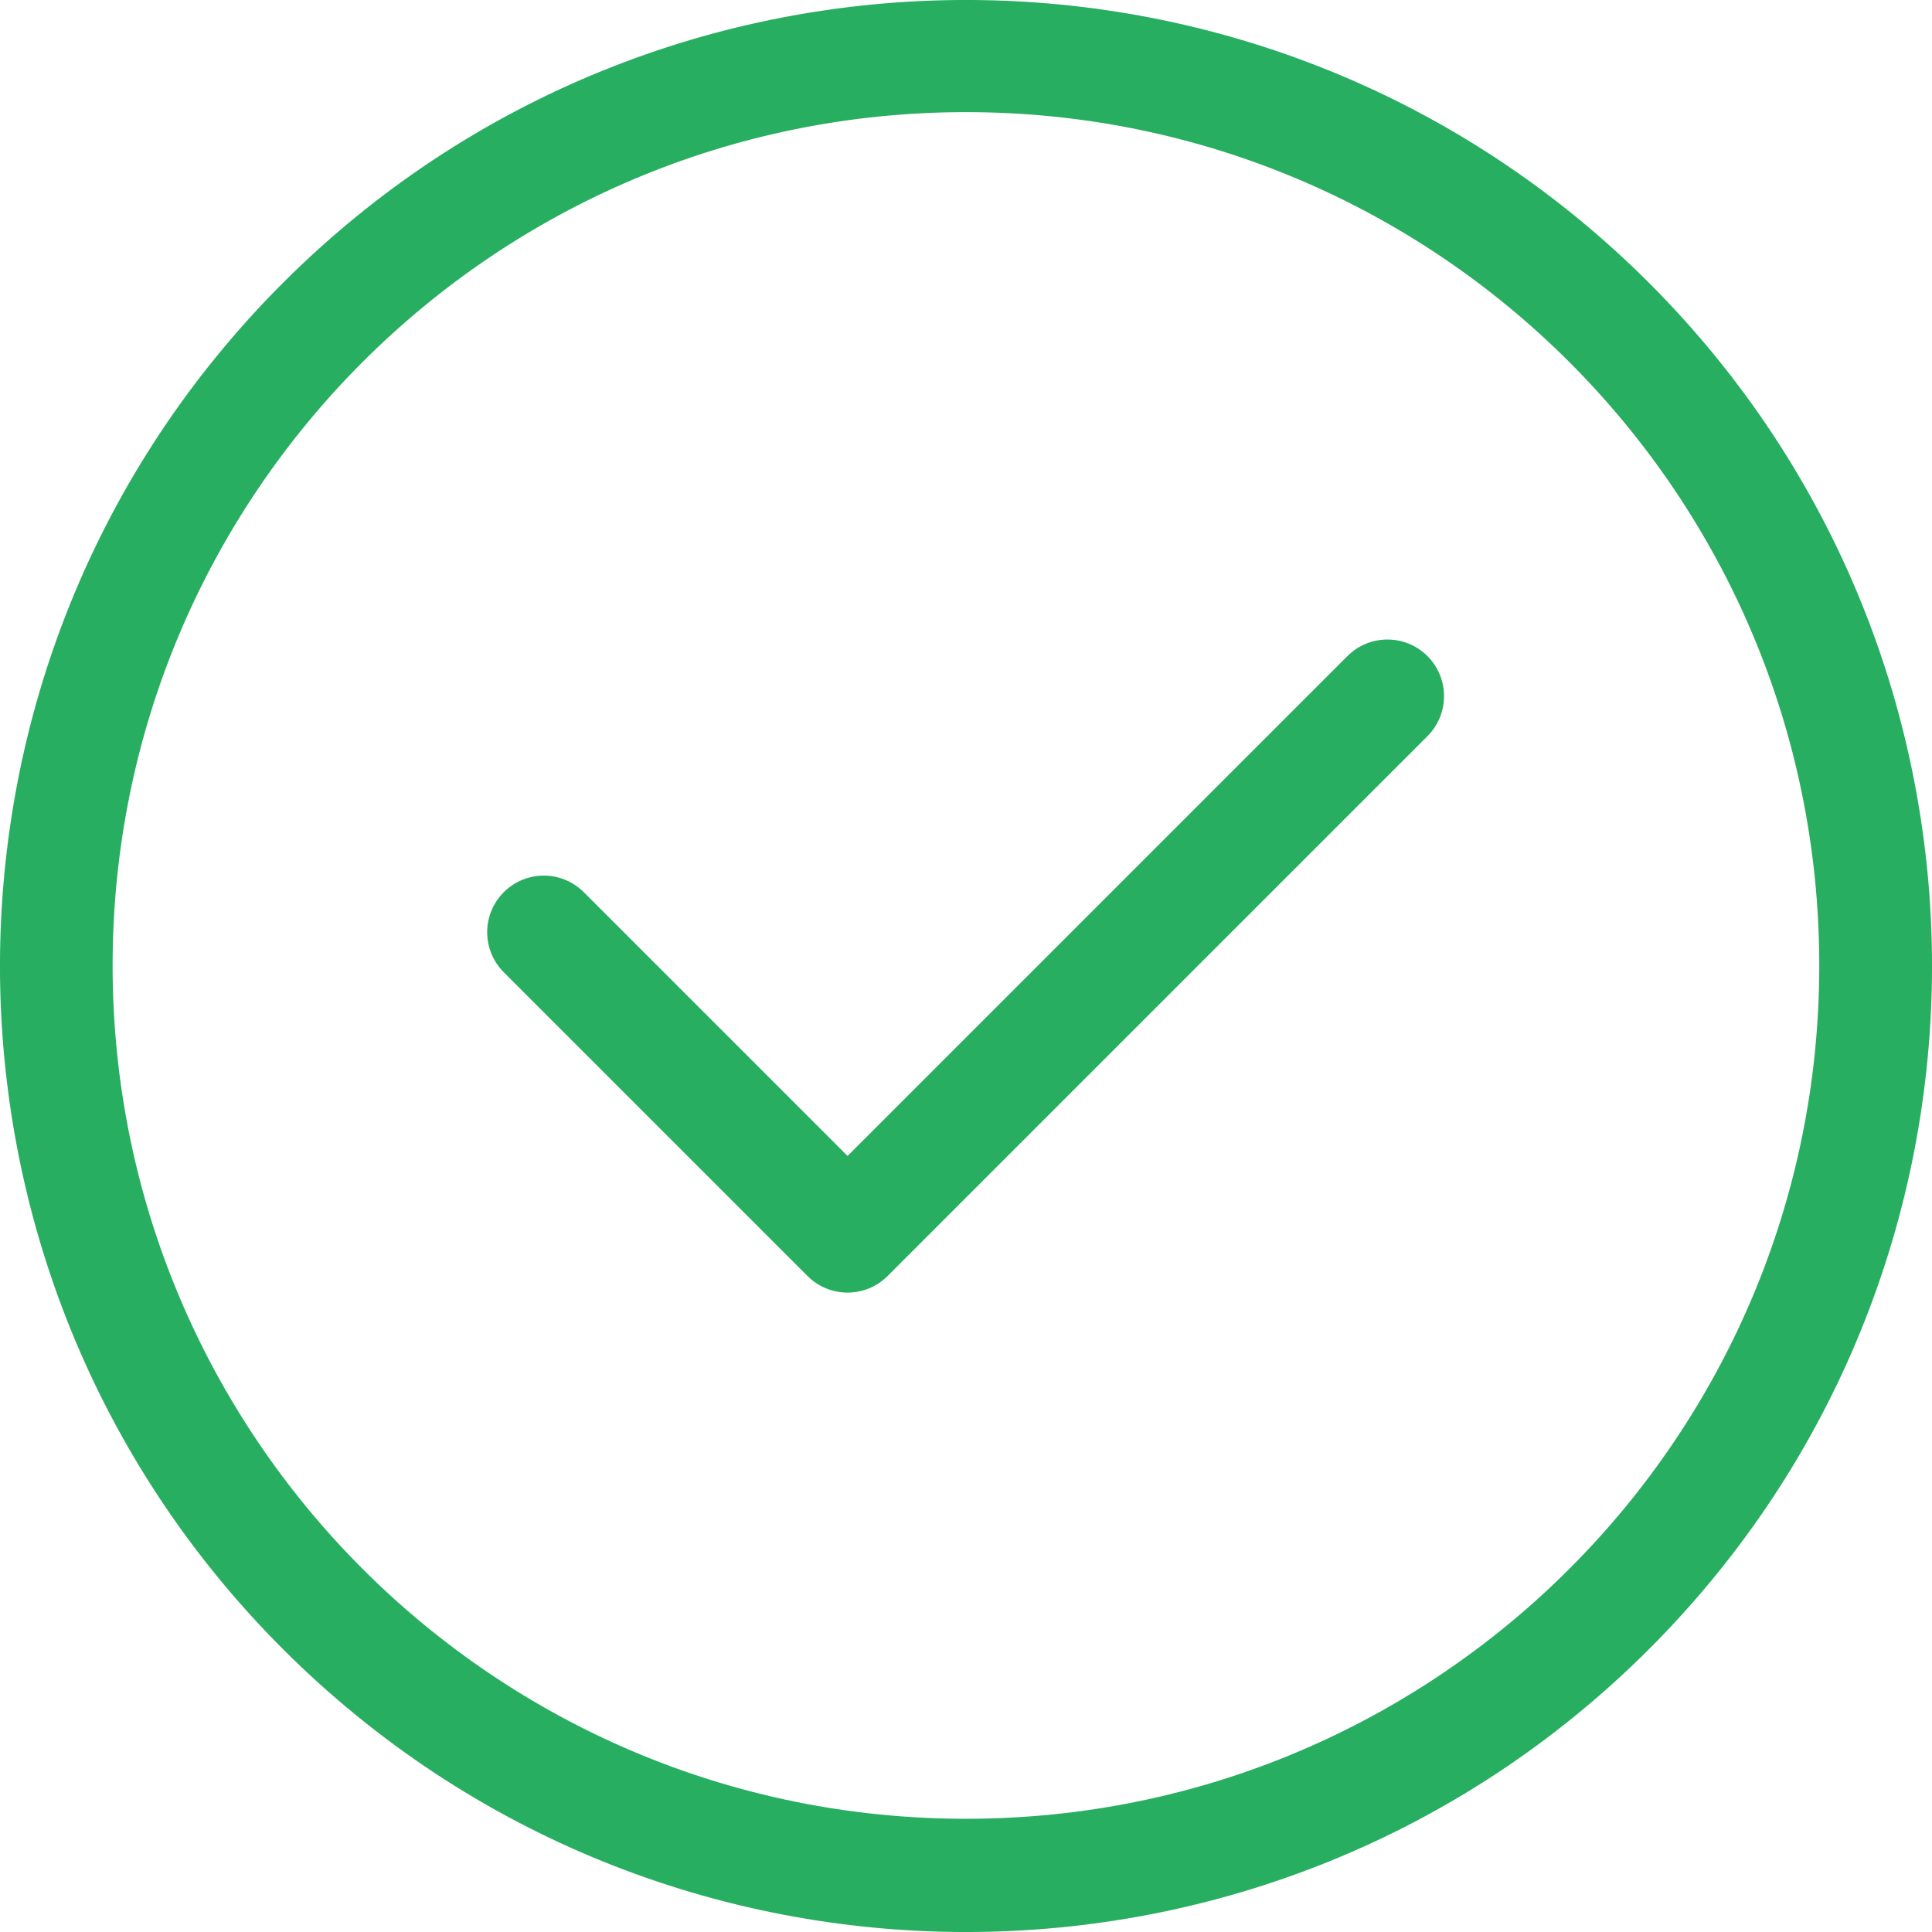
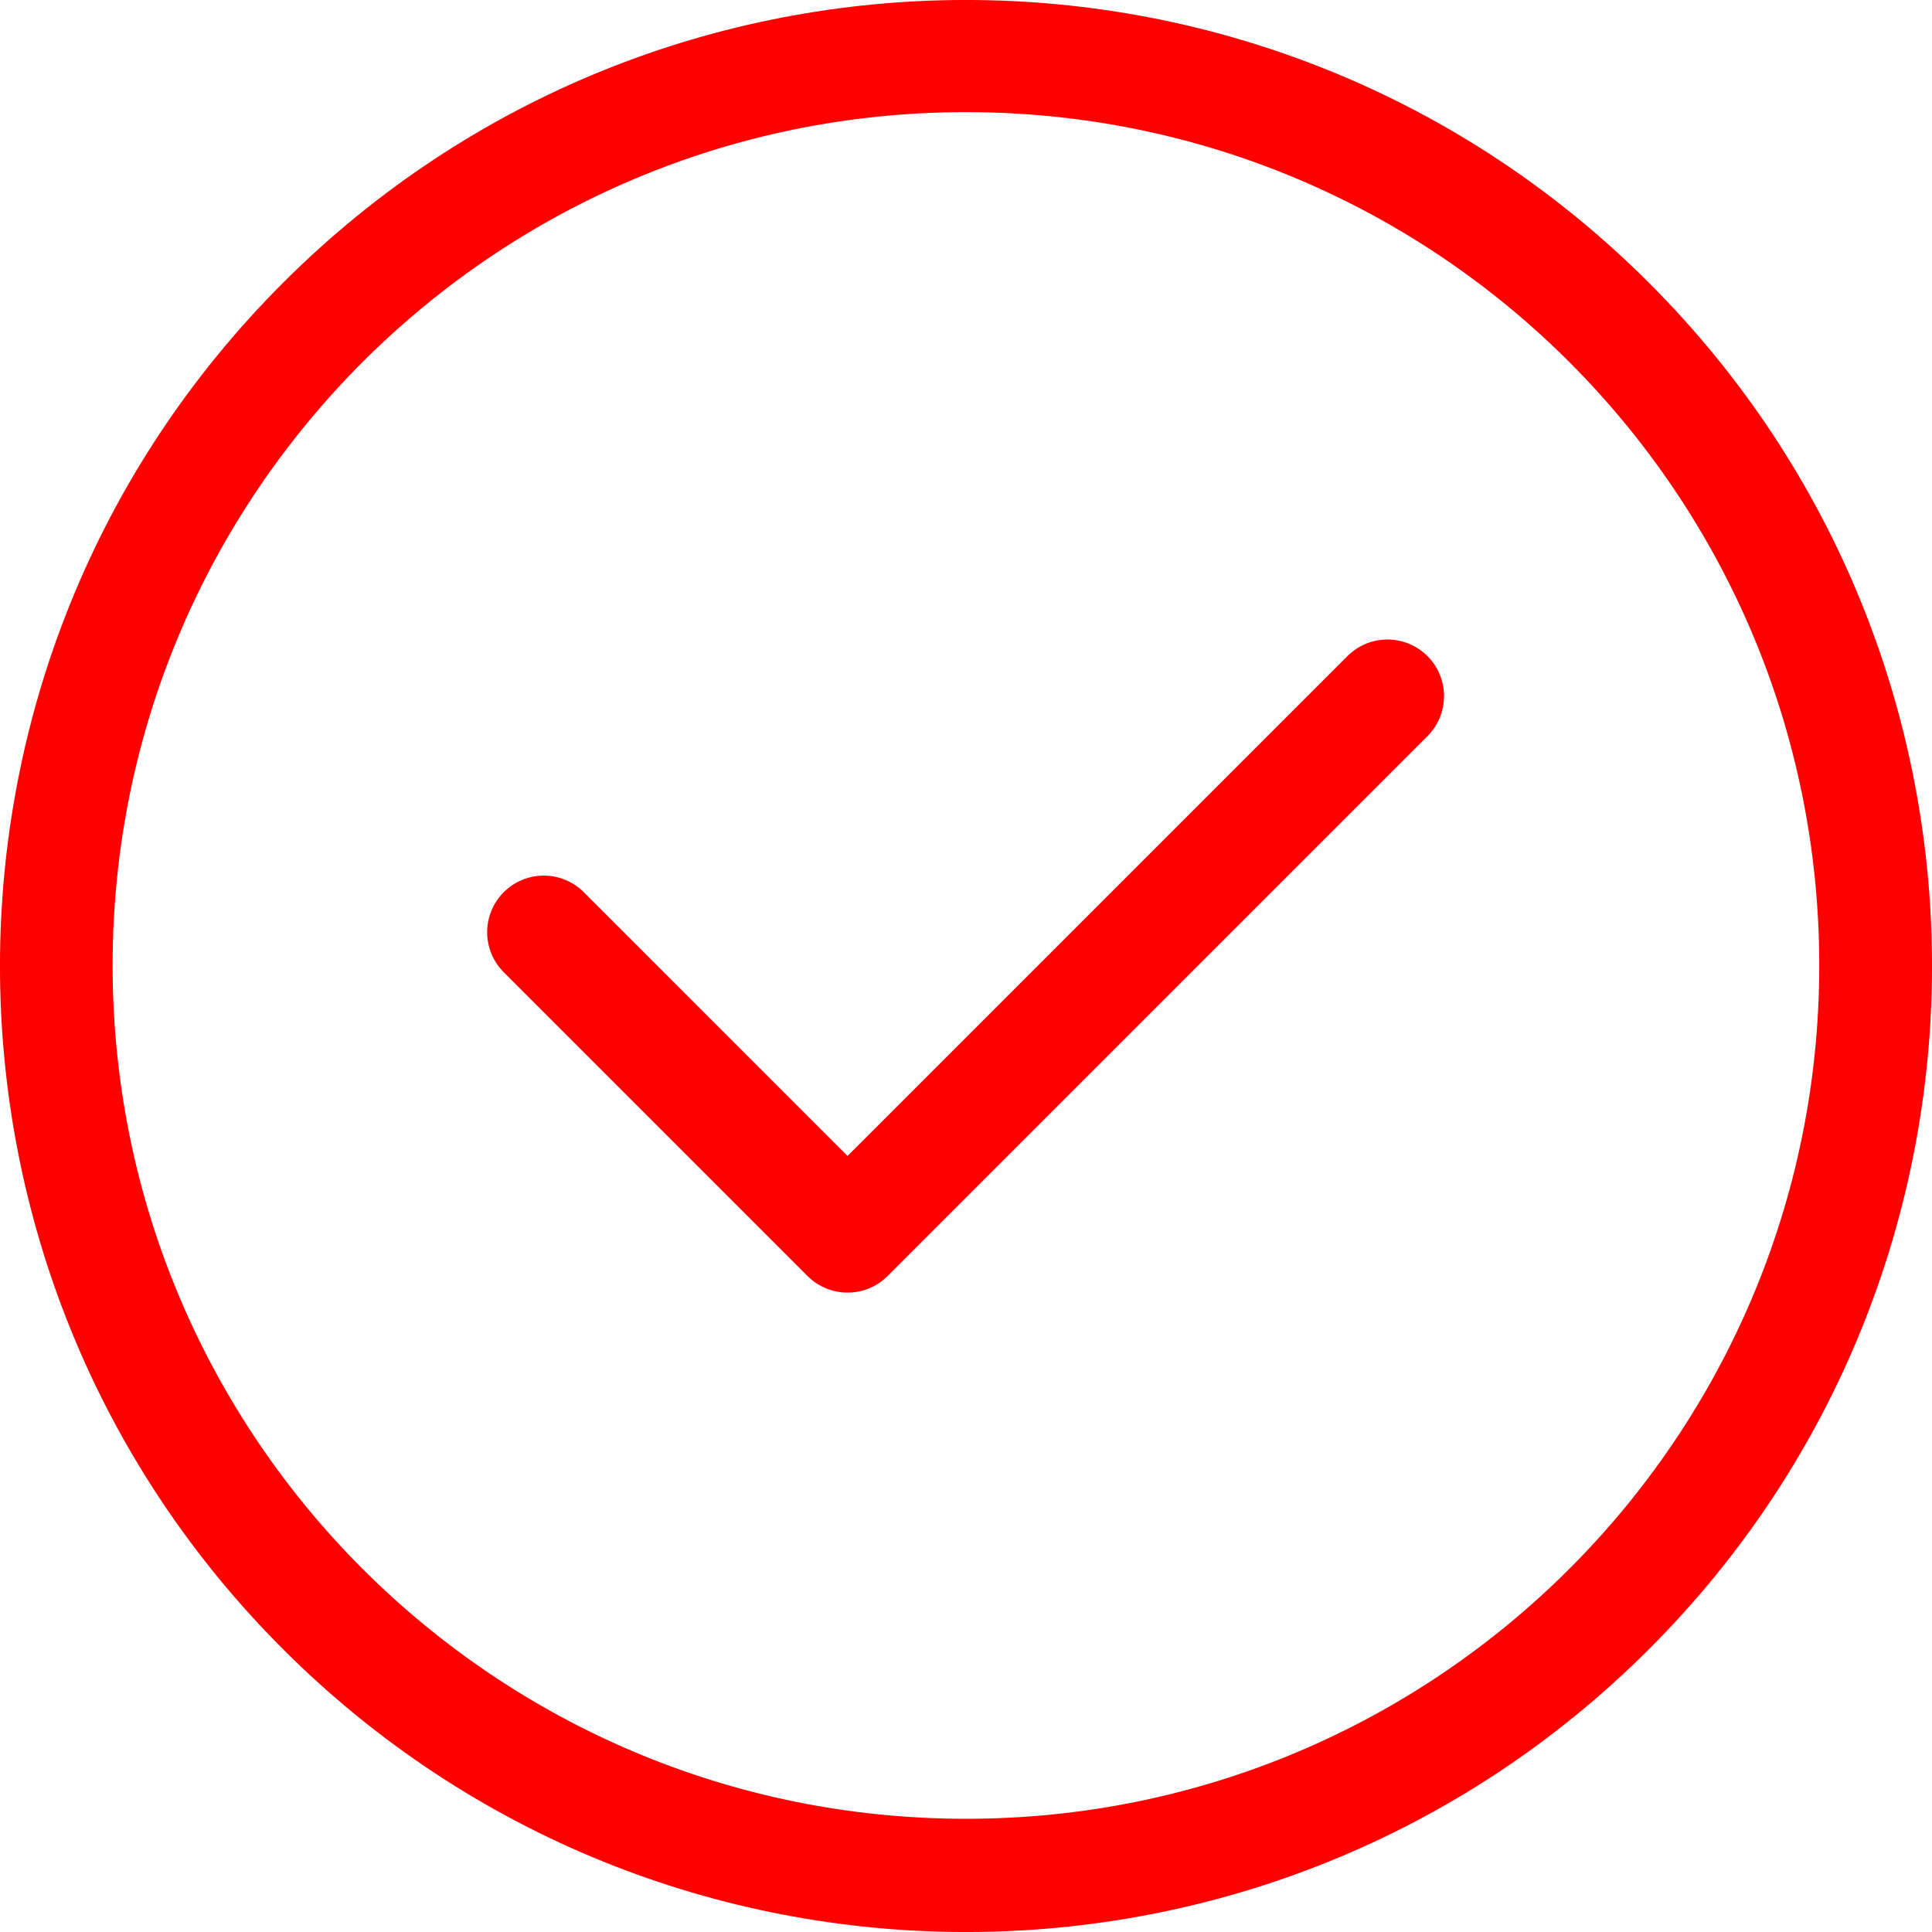
<svg xmlns="http://www.w3.org/2000/svg" id="https:_www.flaticon.com_free-icon_verified_907830_term_check_page_1_position_15" data-name="https://www.flaticon.com/free-icon/verified_907830#term=check&amp;page=1&amp;position=15" width="16.075" height="16.075" viewBox="0 0 16.075 16.075">
  <g id="Group_22" data-name="Group 22" transform="translate(0 0)">
    <g id="Group_21" data-name="Group 21">
-       <path id="Path_42" data-name="Path 42" d="M13.721,2.354A8.037,8.037,0,0,0,2.354,13.721,8.037,8.037,0,1,0,13.721,2.354ZM8.037,15.133a7.1,7.1,0,1,1,7.1-7.1A7.1,7.1,0,0,1,8.037,15.133Z" transform="translate(0 0)" fill="#28ae60" />
+       <path id="Path_42" data-name="Path 42" d="M13.721,2.354A8.037,8.037,0,0,0,2.354,13.721,8.037,8.037,0,1,0,13.721,2.354ZM8.037,15.133a7.1,7.1,0,1,1,7.1-7.1A7.1,7.1,0,0,1,8.037,15.133Z" transform="translate(0 0)" fill="#ff0000" />
    </g>
  </g>
  <g id="Group_24" data-name="Group 24" transform="translate(4.06 5.321)">
    <g id="Group_23" data-name="Group 23">
-       <path id="Path_43" data-name="Path 43" d="M137.118,169.605a.471.471,0,0,0-.666,0l-4.159,4.159-2.189-2.189a.471.471,0,1,0-.666.666l2.522,2.522a.471.471,0,0,0,.666,0l4.492-4.492A.471.471,0,0,0,137.118,169.605Z" transform="translate(-129.301 -169.467)" fill="#28ae60" />
+       <path id="Path_43" data-name="Path 43" d="M137.118,169.605a.471.471,0,0,0-.666,0l-4.159,4.159-2.189-2.189a.471.471,0,1,0-.666.666l2.522,2.522a.471.471,0,0,0,.666,0l4.492-4.492A.471.471,0,0,0,137.118,169.605Z" transform="translate(-129.301 -169.467)" fill="#ff0000" />
    </g>
  </g>
</svg>
